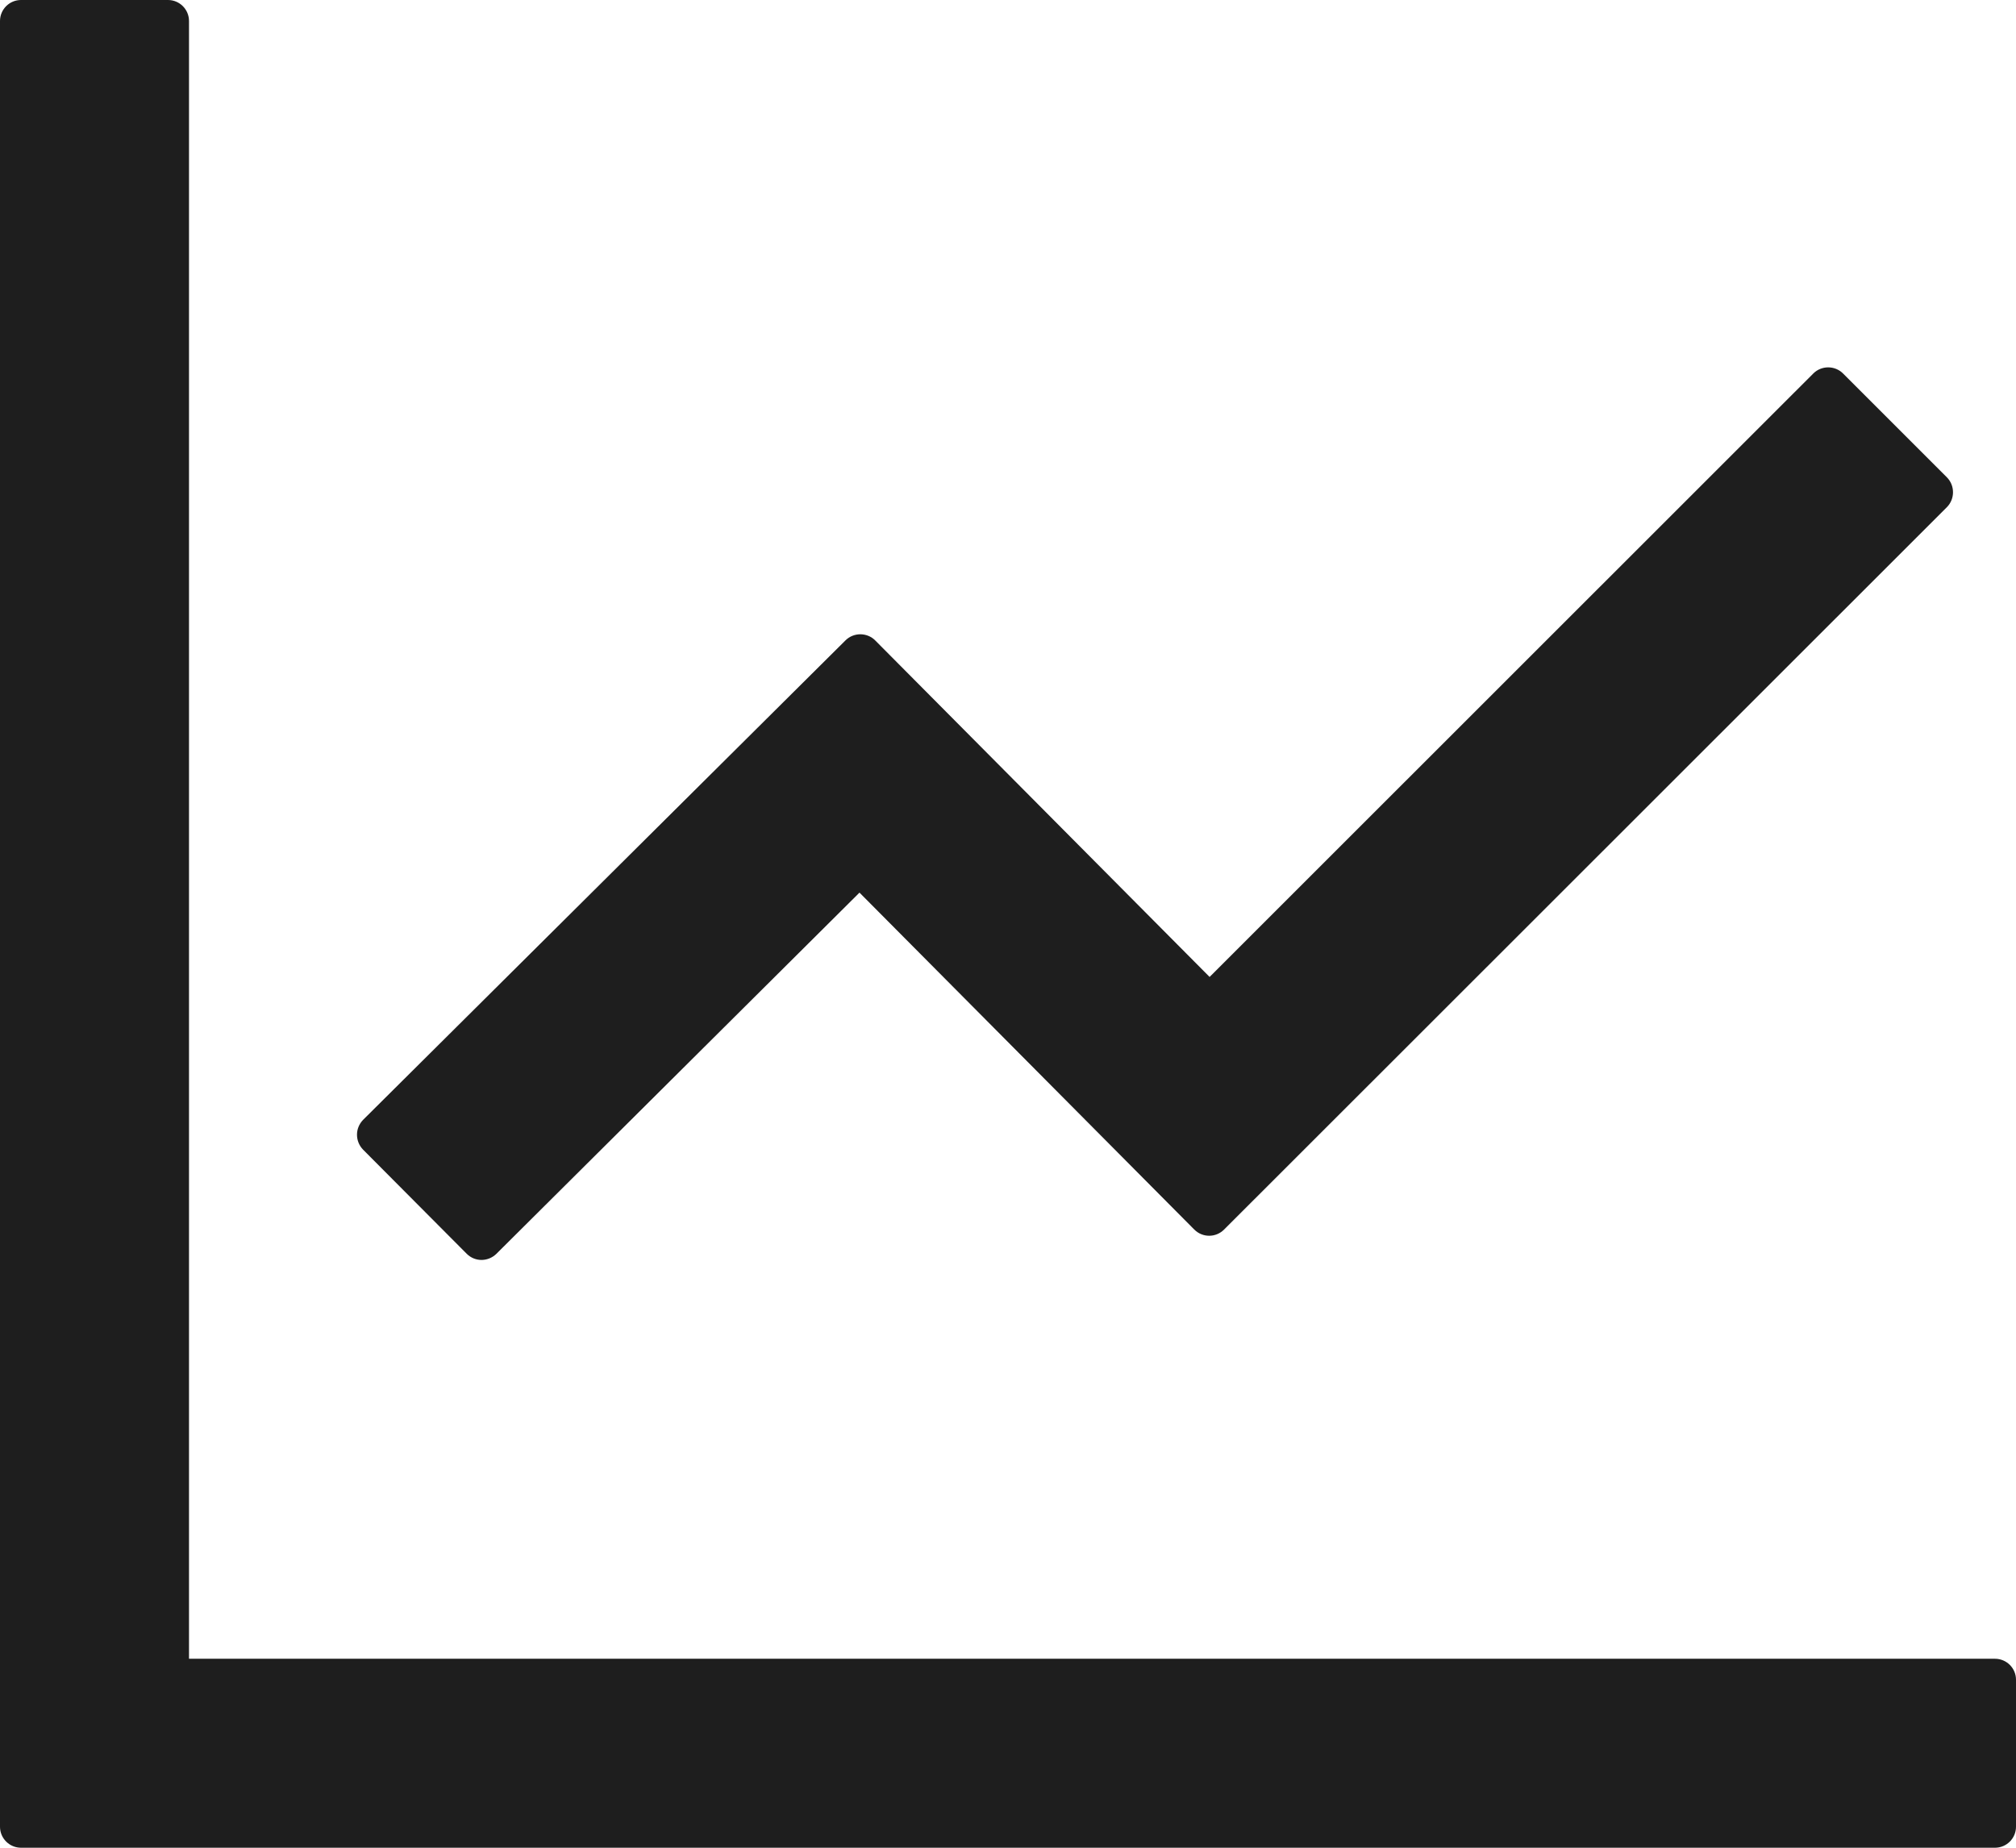
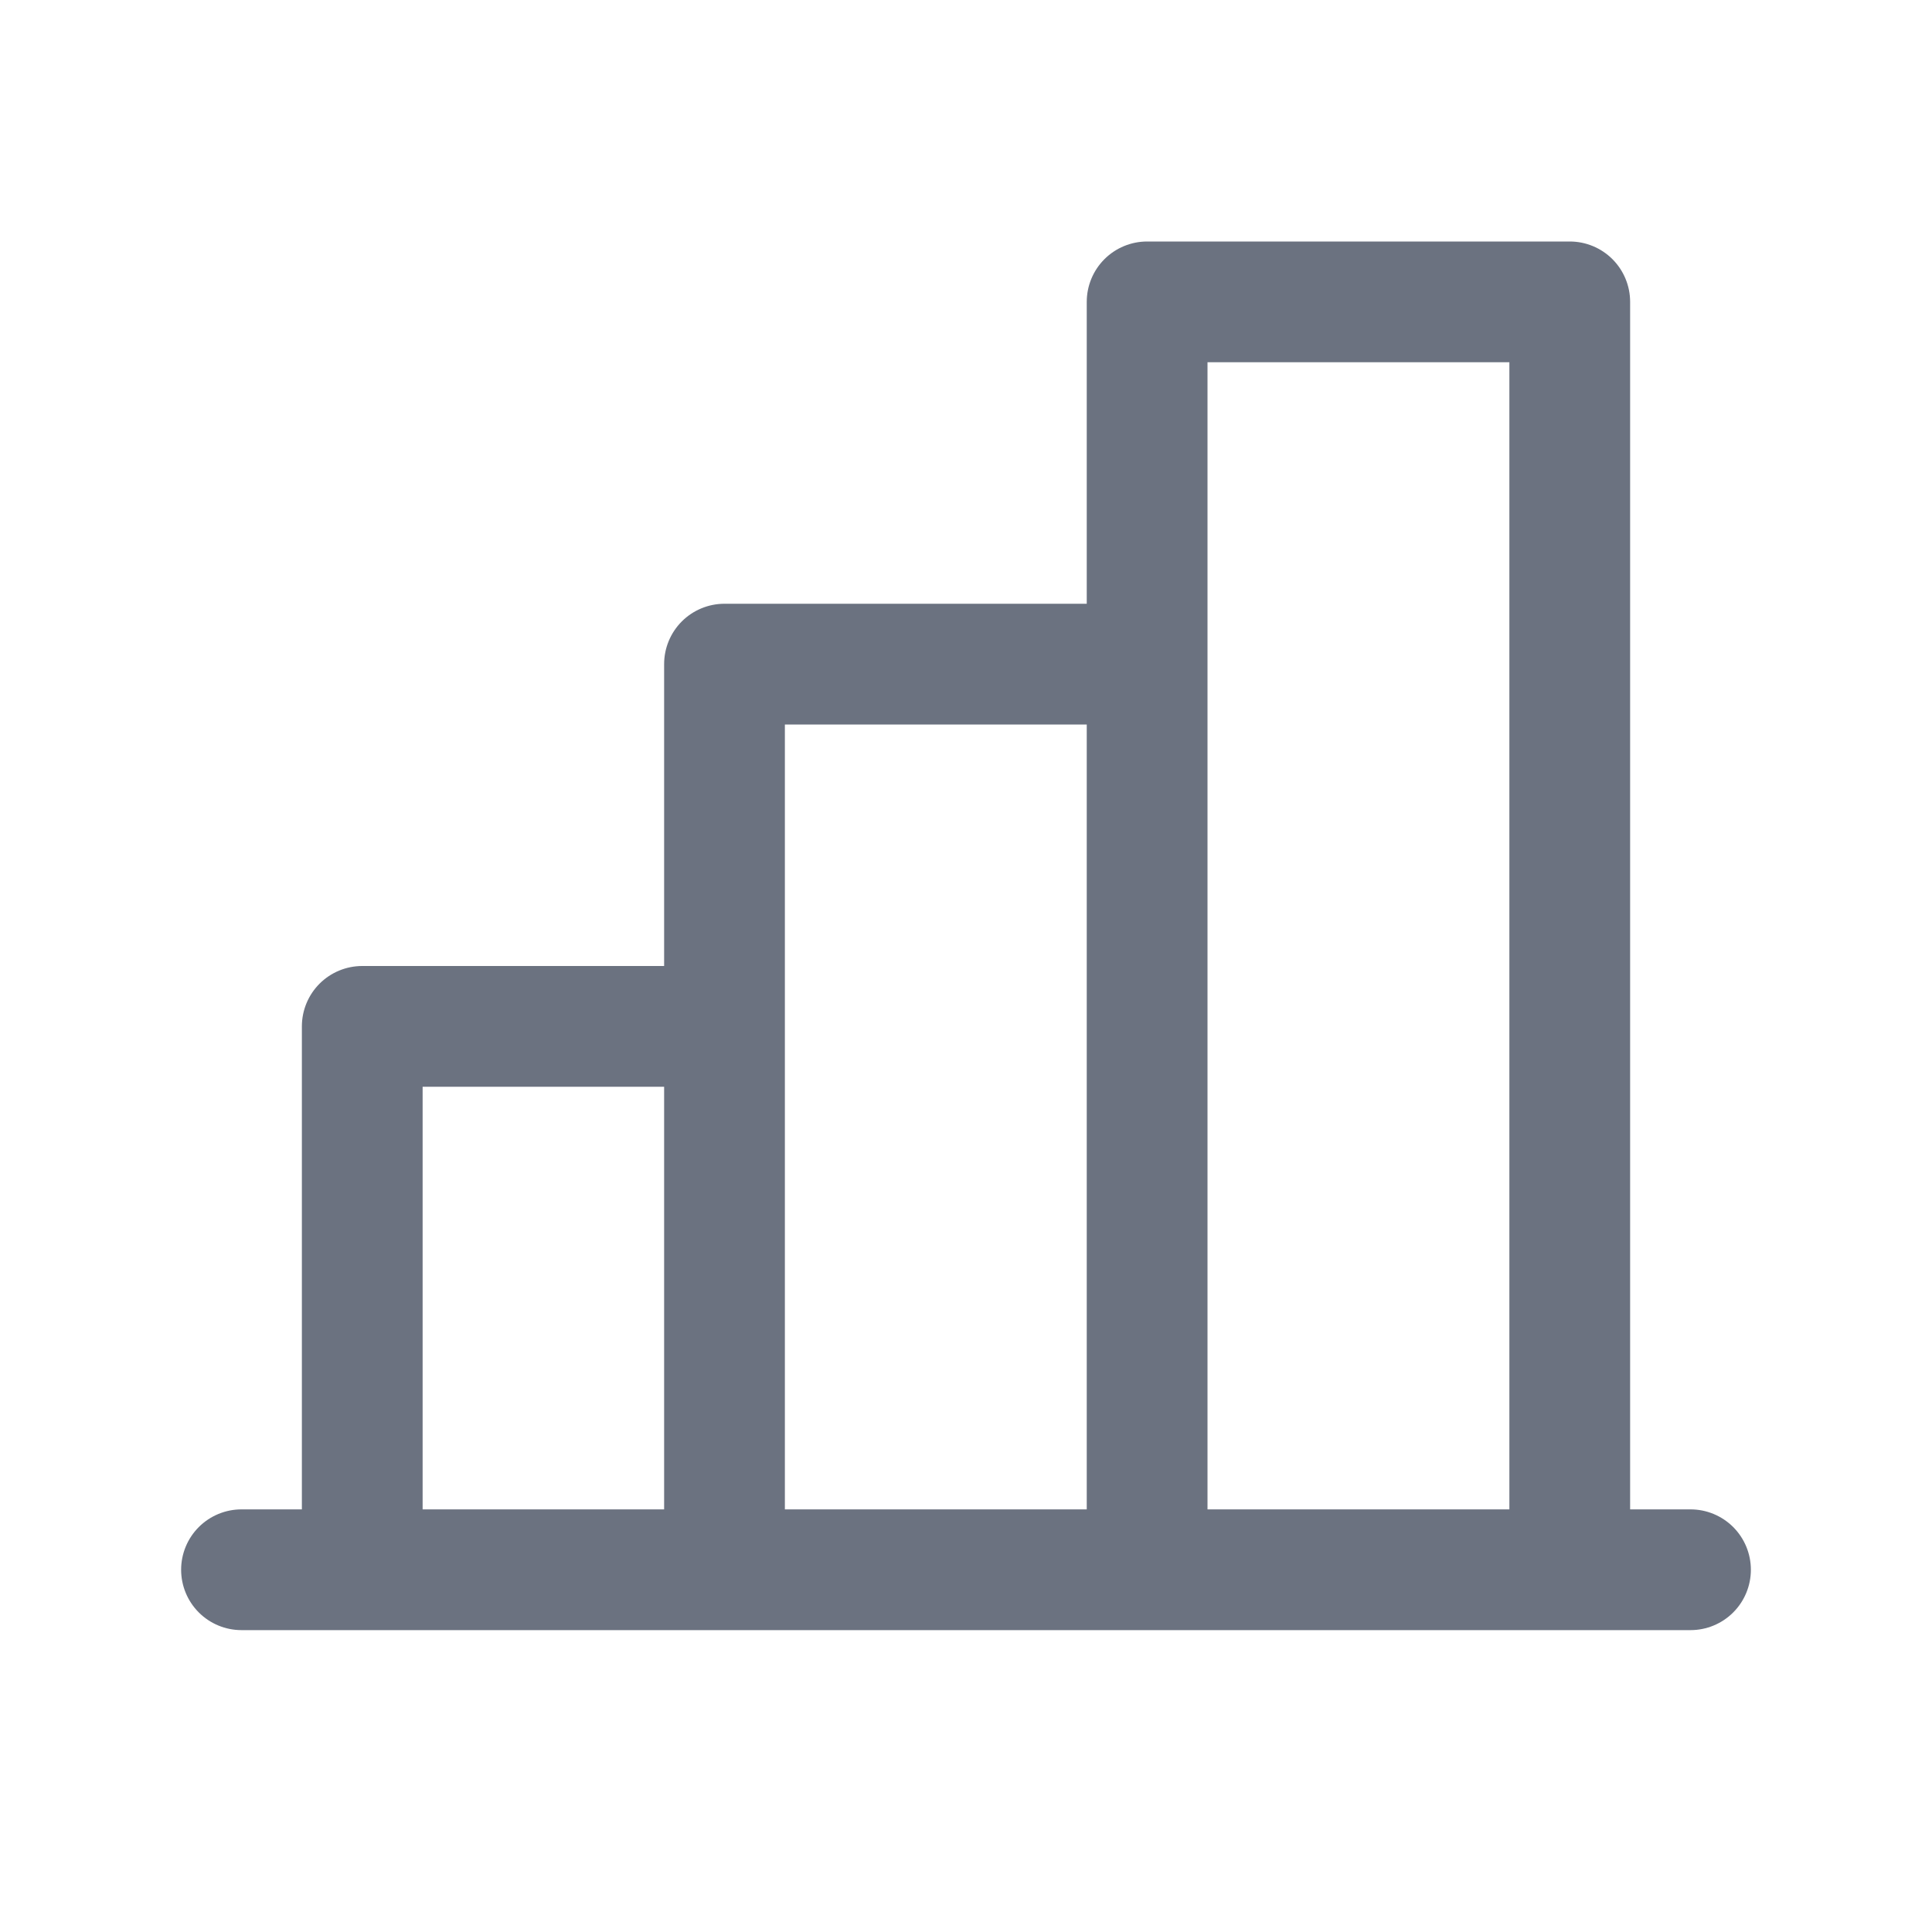
- <svg xmlns="http://www.w3.org/2000/svg" width="12" height="11" viewBox="0 0 12 11" fill="none">
-   <path d="M11.875 9.875H1.125V0.125C1.125 0.056 1.069 0 1 0H0.125C0.056 0 0 0.056 0 0.125V10.875C0 10.944 0.056 11 0.125 11H11.875C11.944 11 12 10.944 12 10.875V10C12 9.931 11.944 9.875 11.875 9.875ZM2.778 7.464C2.827 7.513 2.905 7.513 2.955 7.464L5.116 5.314L7.109 7.32C7.158 7.369 7.237 7.369 7.286 7.32L11.589 3.019C11.637 2.97 11.637 2.891 11.589 2.842L10.97 2.223C10.947 2.2 10.915 2.187 10.882 2.187C10.849 2.187 10.817 2.2 10.794 2.223L7.2 5.816L5.209 3.812C5.186 3.789 5.154 3.776 5.121 3.776C5.088 3.776 5.056 3.789 5.033 3.812L2.161 6.667C2.138 6.691 2.125 6.722 2.125 6.755C2.125 6.789 2.138 6.82 2.161 6.844L2.778 7.464Z" fill="black" fill-opacity="0.88" />
+ <svg xmlns="http://www.w3.org/2000/svg" width="20" height="20" viewBox="0 0 20 20" fill="none">
+   <path d="M17.5 15.625H16.875V3.125C16.875 2.959 16.809 2.8 16.692 2.683C16.575 2.566 16.416 2.5 16.25 2.5H11.875C11.709 2.5 11.55 2.566 11.433 2.683C11.316 2.8 11.25 2.959 11.25 3.125V6.25H7.5C7.334 6.25 7.175 6.316 7.058 6.433C6.941 6.55 6.875 6.709 6.875 6.875V10H3.75C3.584 10 3.425 10.066 3.308 10.183C3.191 10.3 3.125 10.459 3.125 10.625V15.625H2.5C2.334 15.625 2.175 15.691 2.058 15.808C1.941 15.925 1.875 16.084 1.875 16.25C1.875 16.416 1.941 16.575 2.058 16.692C2.175 16.809 2.334 16.875 2.5 16.875H17.5C17.666 16.875 17.825 16.809 17.942 16.692C18.059 16.575 18.125 16.416 18.125 16.25C18.125 16.084 18.059 15.925 17.942 15.808C17.825 15.691 17.666 15.625 17.5 15.625ZM12.5 3.75H15.625V15.625H12.5V3.75ZM8.125 7.5H11.25V15.625H8.125V7.5ZM4.375 11.25H6.875V15.625H4.375V11.25Z" fill="#6B7280" />
</svg>
